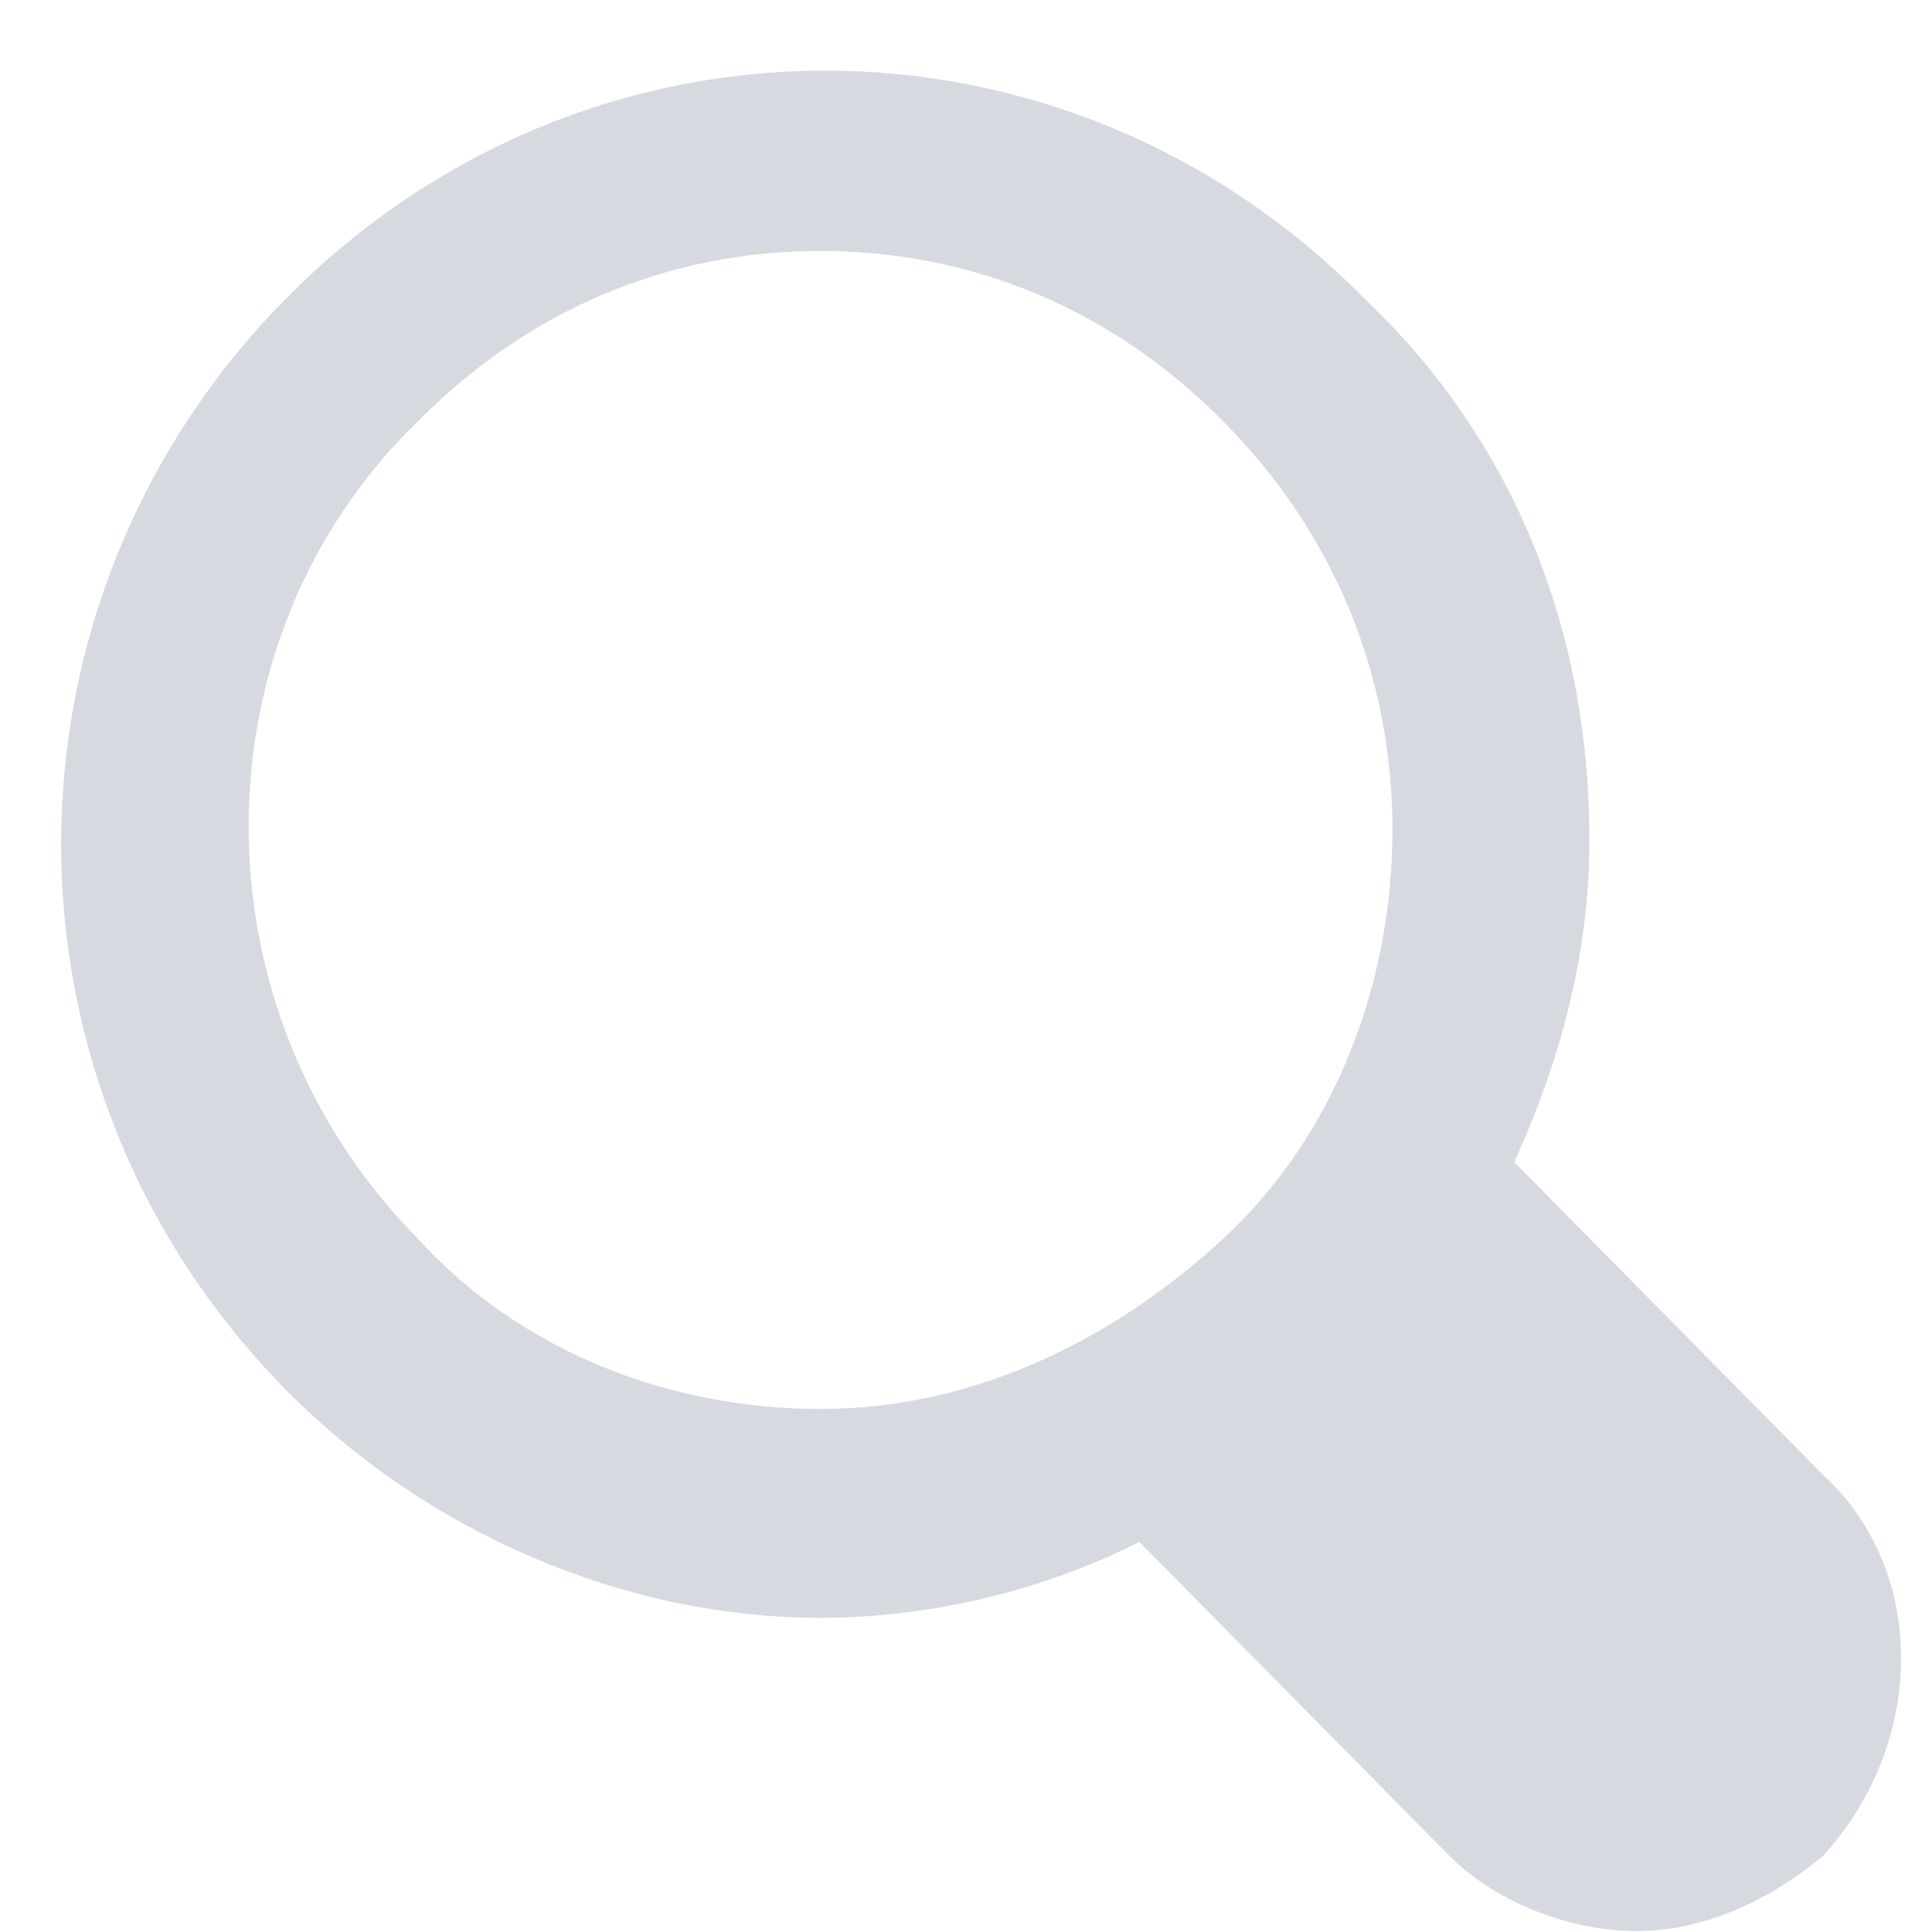
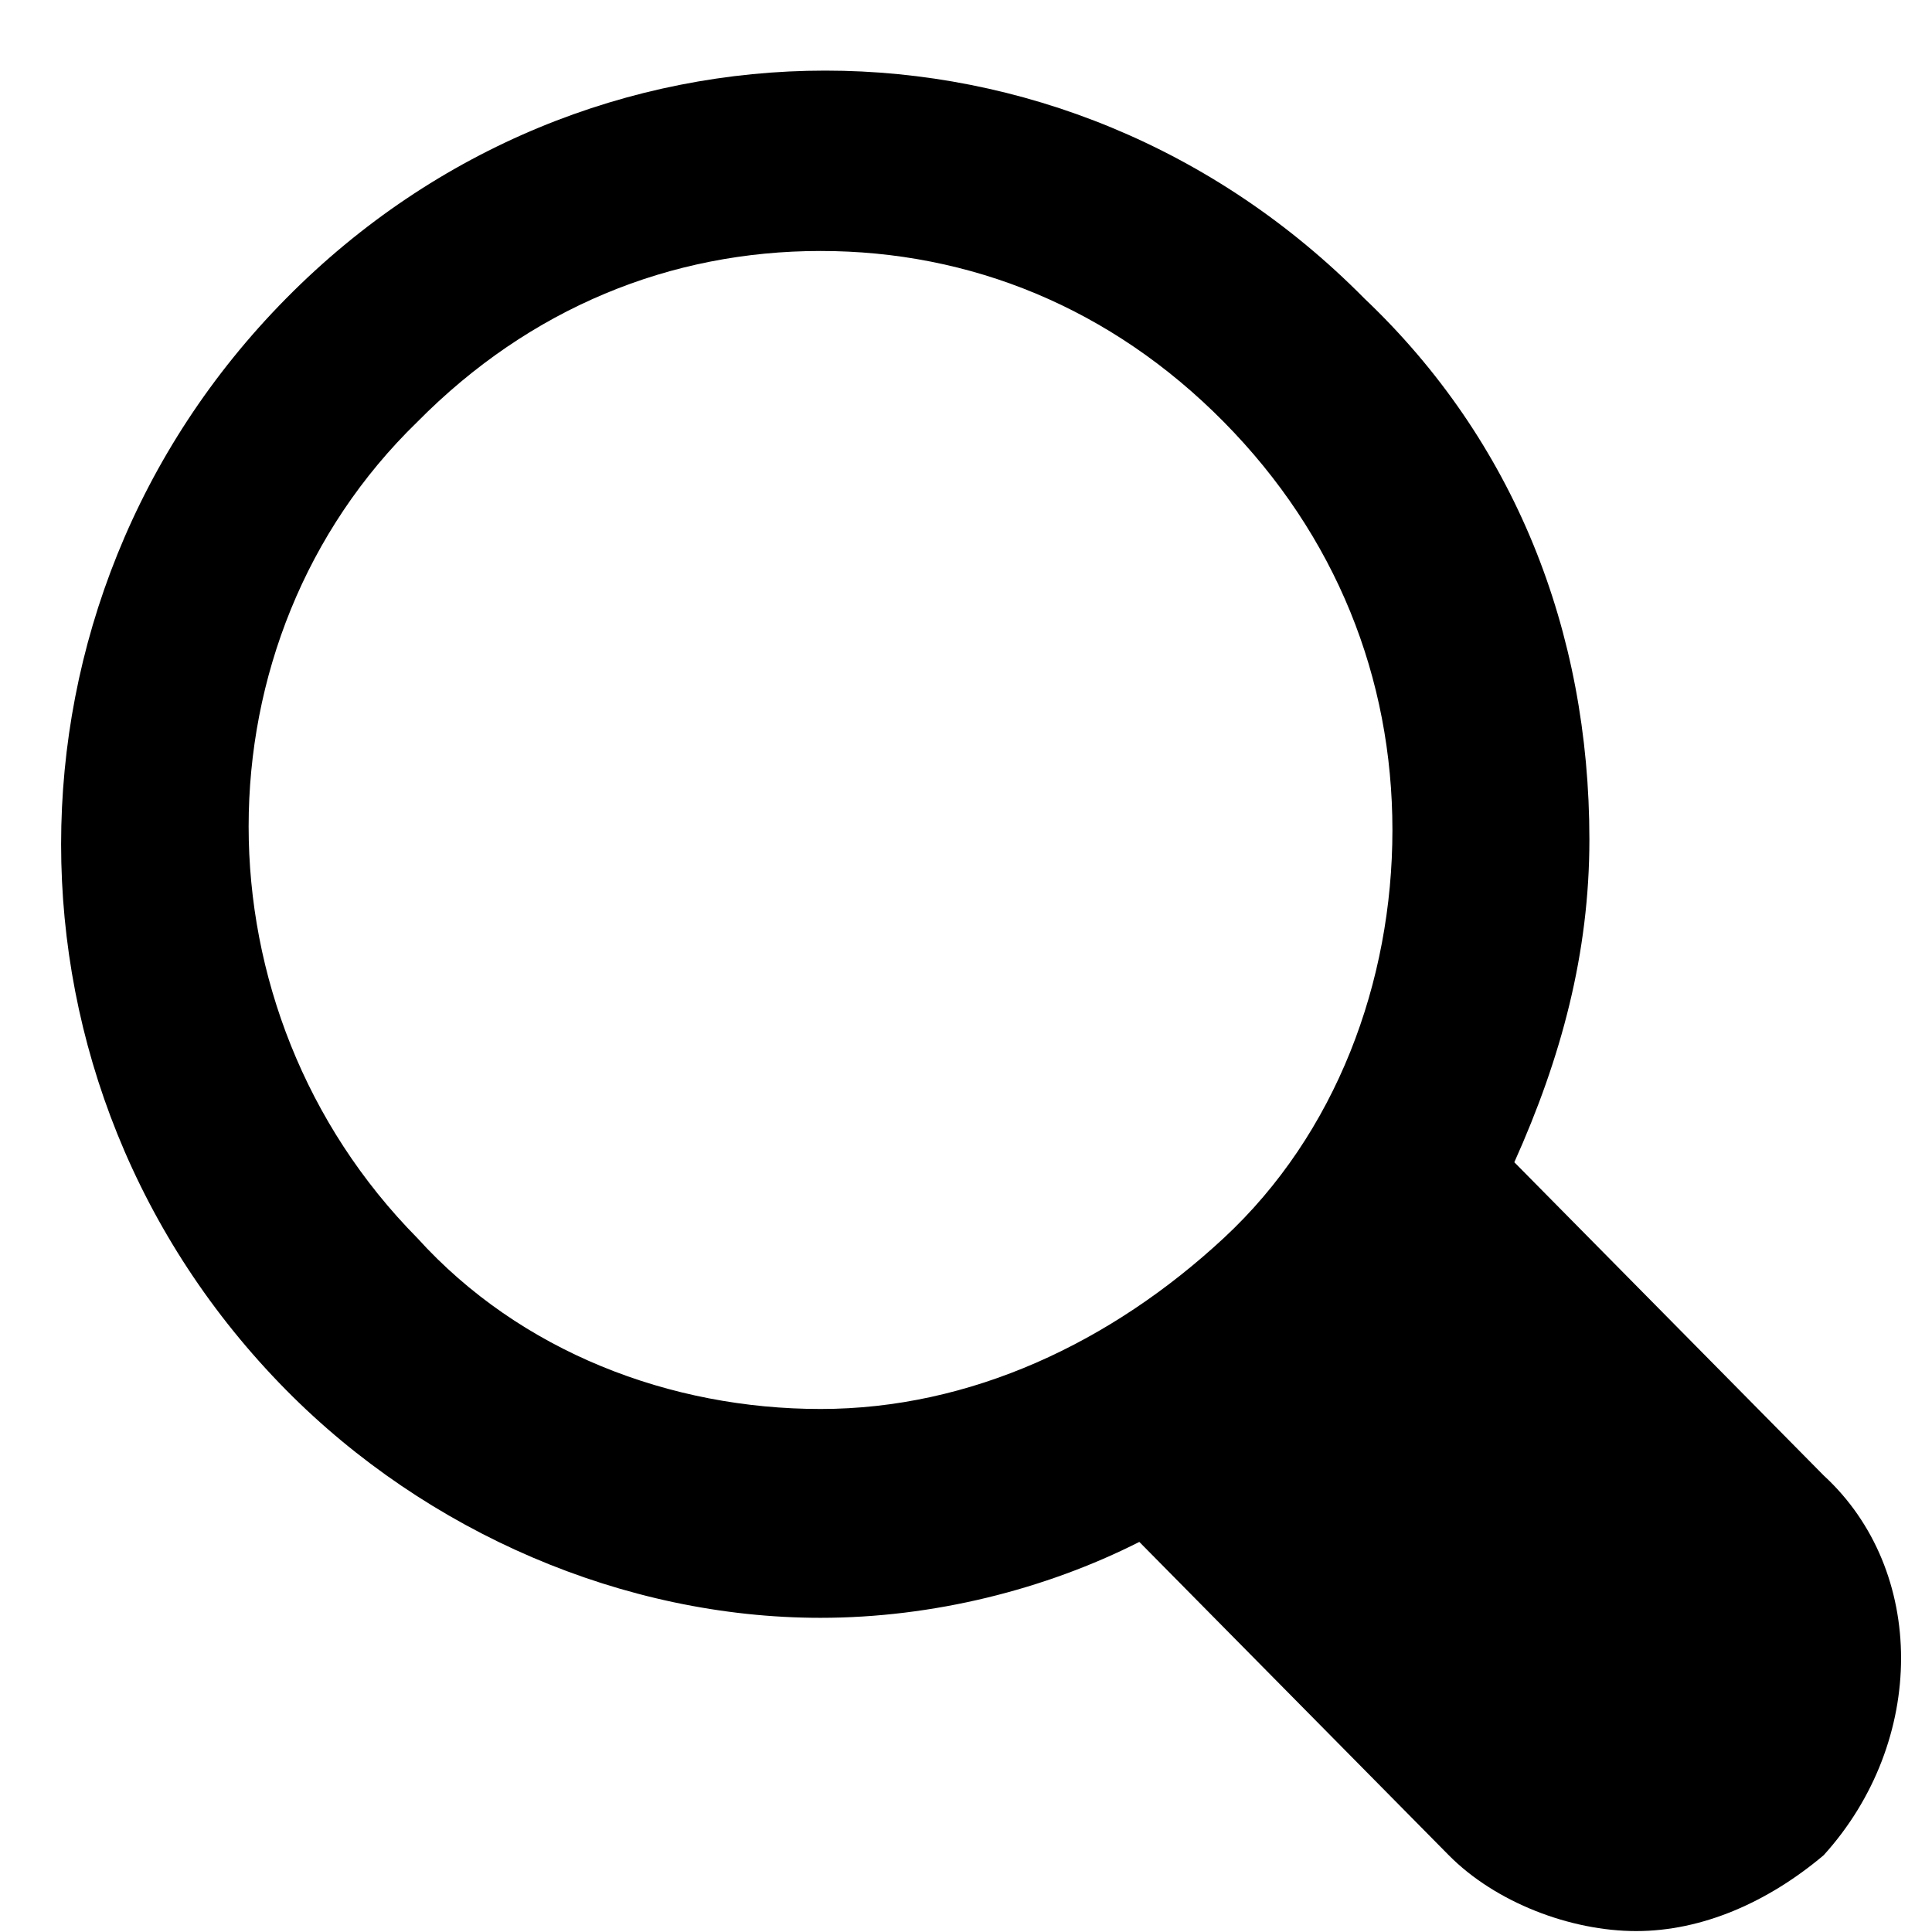
- <svg xmlns="http://www.w3.org/2000/svg" width="21" height="21" viewBox="0 0 21 21" fill="none">
-   <path opacity="0.4" d="M19.823 16.038L16.46 12.633C16.97 11.498 17.276 10.363 17.276 9.125C17.276 6.855 16.46 4.791 14.83 3.244C11.569 -0.058 6.371 -0.058 3.11 3.244C-0.151 6.545 -0.151 11.807 3.11 15.109C4.639 16.657 6.779 17.585 8.919 17.585C10.142 17.585 11.365 17.276 12.384 16.76L15.747 20.165C16.256 20.68 17.072 20.99 17.785 20.99C18.498 20.99 19.212 20.68 19.823 20.165C20.944 18.927 20.944 17.069 19.823 16.038ZM4.537 13.458C2.091 10.982 2.091 6.958 4.537 4.585C5.76 3.347 7.288 2.728 8.919 2.728C10.549 2.728 12.078 3.347 13.301 4.585C14.524 5.823 15.135 7.371 15.135 9.022C15.135 10.672 14.524 12.323 13.301 13.458C12.078 14.593 10.549 15.315 8.919 15.315C7.288 15.315 5.658 14.696 4.537 13.458Z" fill="#98A2B2" />
+ <svg xmlns="http://www.w3.org/2000/svg" width="21" height="21" viewBox="0 0 21 21" fill="current">
+   <path opacity="1.0" d="M19.823 16.038L16.46 12.633C16.97 11.498 17.276 10.363 17.276 9.125C17.276 6.855 16.46 4.791 14.83 3.244C11.569 -0.058 6.371 -0.058 3.11 3.244C-0.151 6.545 -0.151 11.807 3.11 15.109C4.639 16.657 6.779 17.585 8.919 17.585C10.142 17.585 11.365 17.276 12.384 16.76L15.747 20.165C16.256 20.68 17.072 20.99 17.785 20.99C18.498 20.99 19.212 20.68 19.823 20.165C20.944 18.927 20.944 17.069 19.823 16.038ZM4.537 13.458C2.091 10.982 2.091 6.958 4.537 4.585C5.76 3.347 7.288 2.728 8.919 2.728C10.549 2.728 12.078 3.347 13.301 4.585C14.524 5.823 15.135 7.371 15.135 9.022C15.135 10.672 14.524 12.323 13.301 13.458C12.078 14.593 10.549 15.315 8.919 15.315C7.288 15.315 5.658 14.696 4.537 13.458Z" fill="current" />
</svg>
